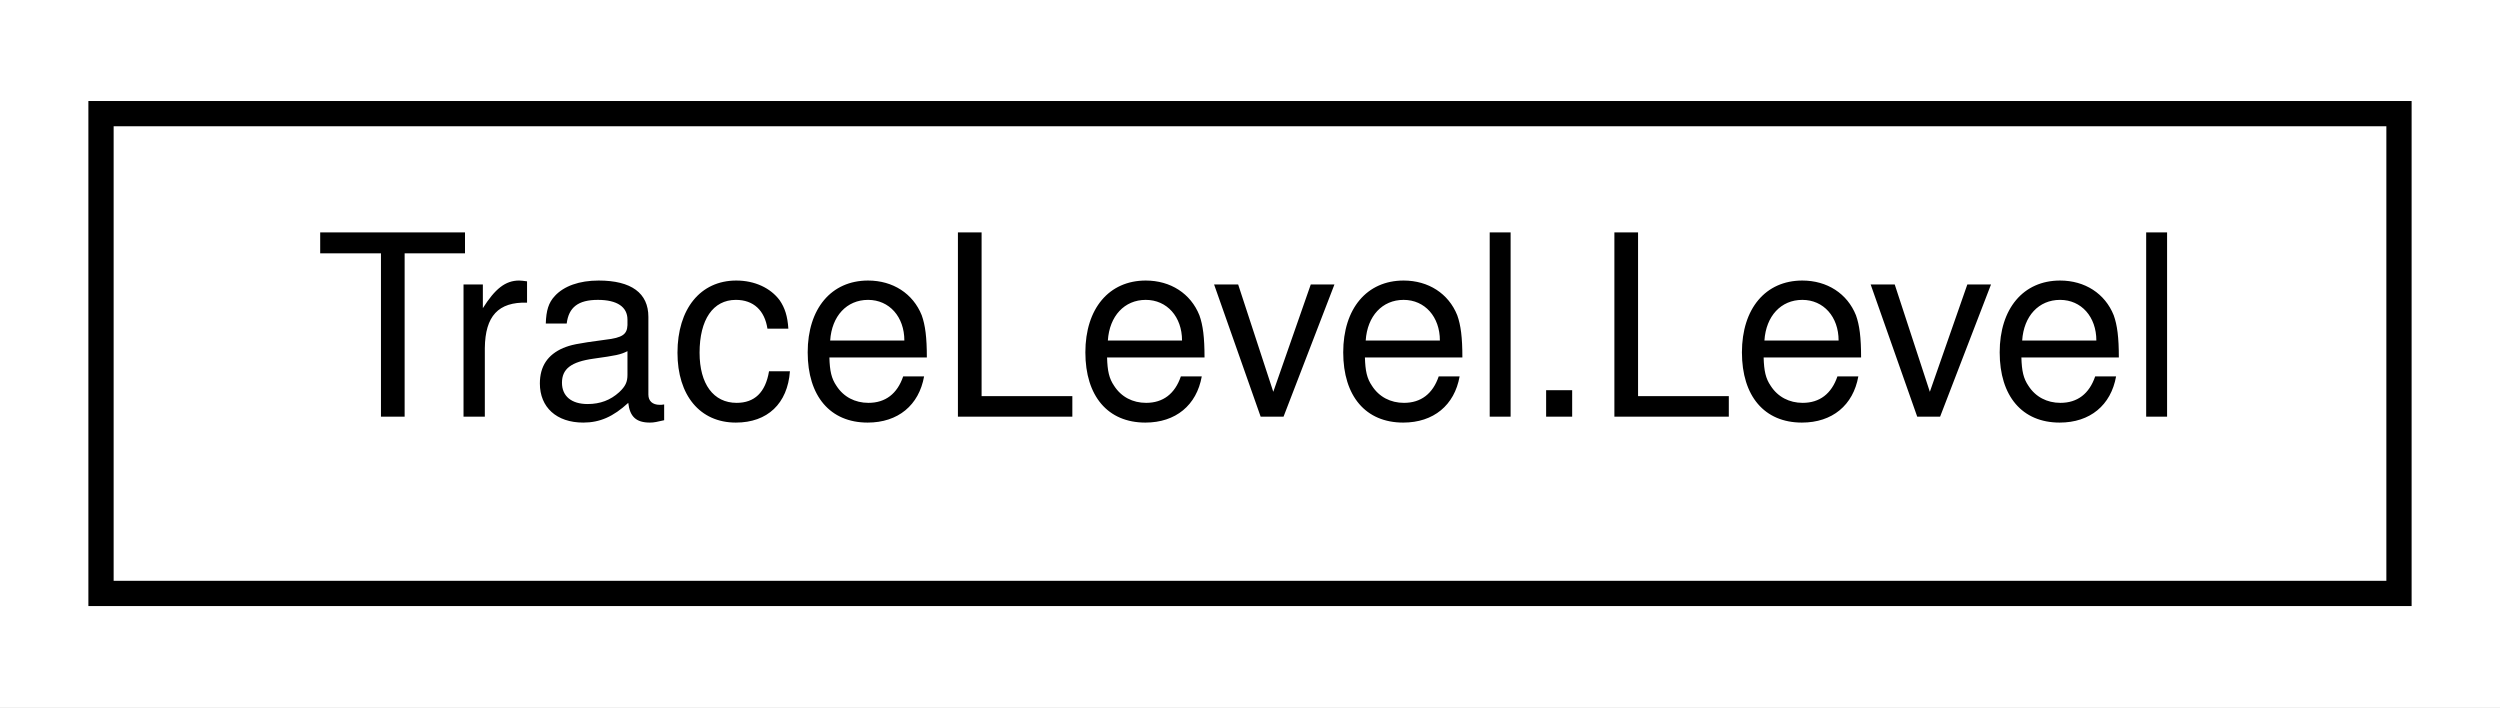
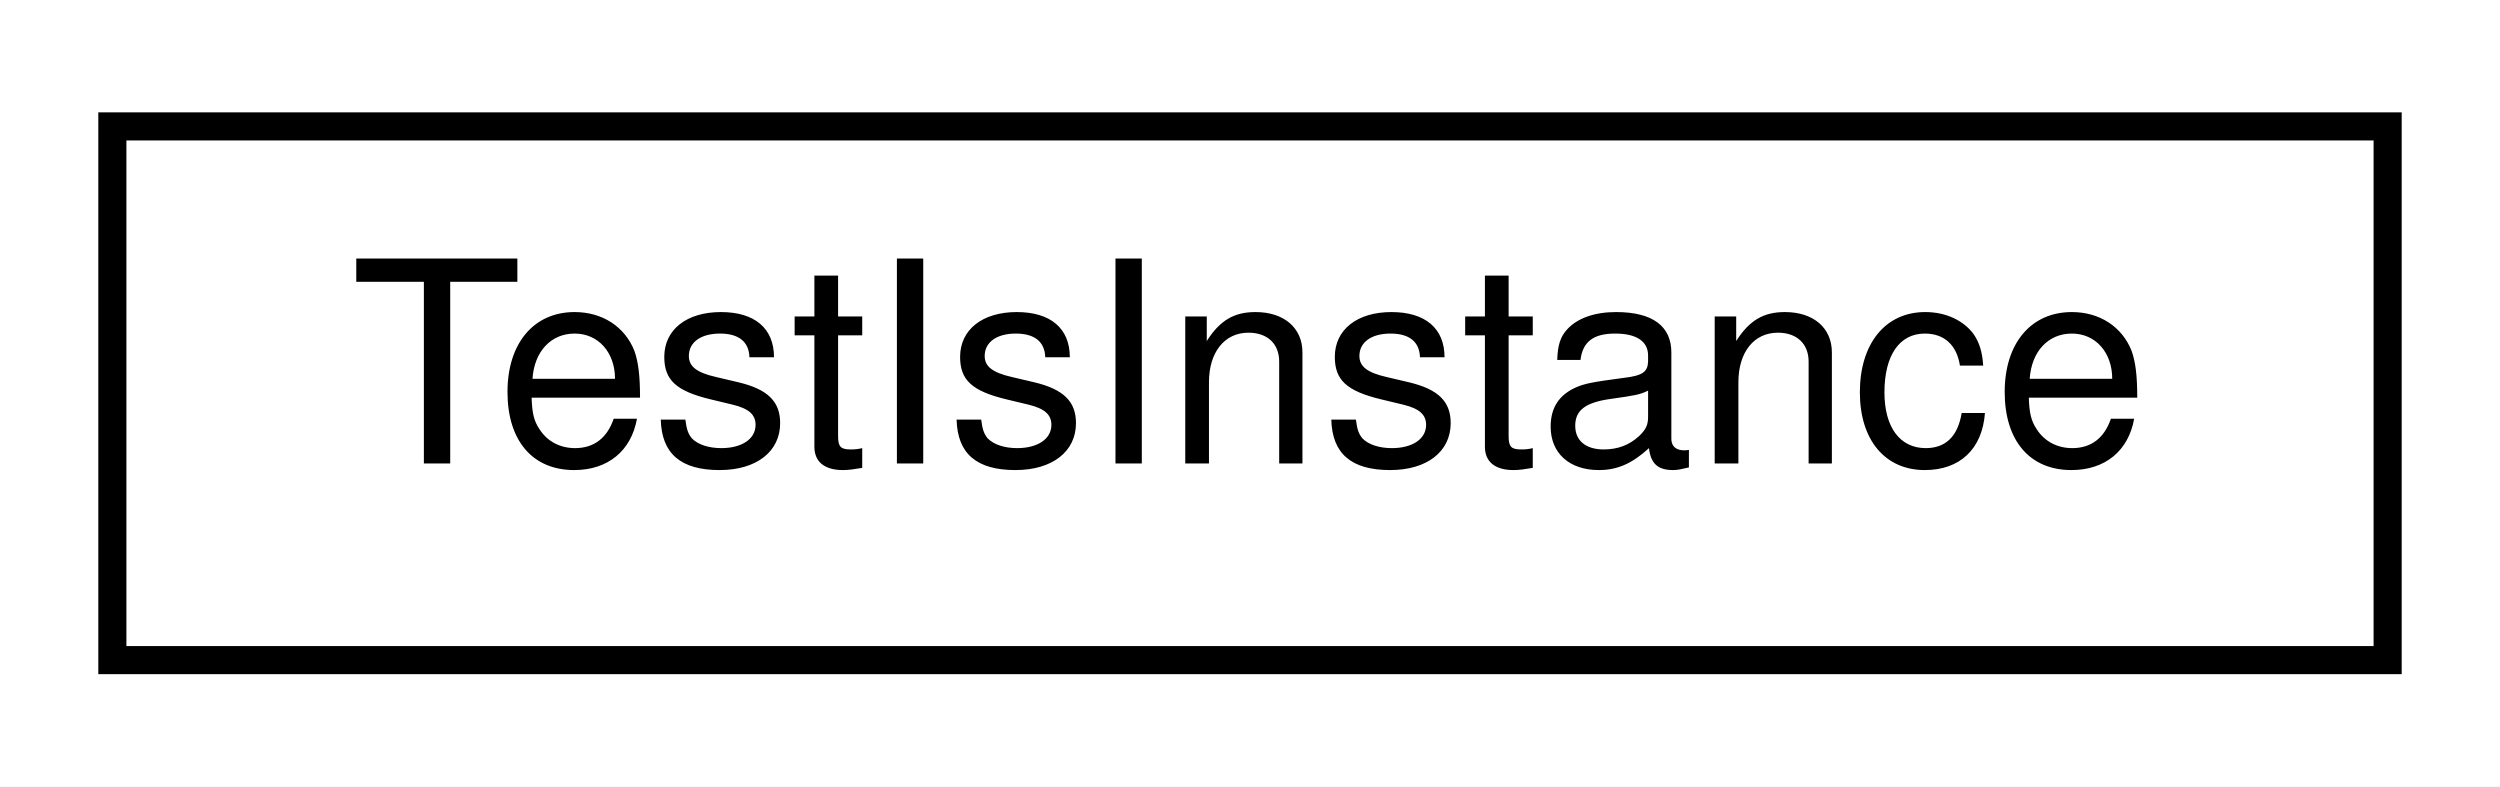
- <svg xmlns="http://www.w3.org/2000/svg" xmlns:xlink="http://www.w3.org/1999/xlink" width="99pt" height="28pt" viewBox="0.00 0.00 99.00 28.00">
+ <svg xmlns="http://www.w3.org/2000/svg" xmlns:xlink="http://www.w3.org/1999/xlink" width="89pt" height="28pt" viewBox="0.00 0.00 89.00 28.00">
  <g id="graph0" class="graph" transform="scale(1 1) rotate(0) translate(4 24)">
-     <polygon fill="white" stroke="transparent" points="-4,4 -4,-24 95,-24 95,4 -4,4" />
+     <polygon fill="white" stroke="transparent" points="-4,4 -4,-24 85,-24 85,4 -4,4" />
    <g id="node1" class="node">
      <g id="a_node1">
-         <a xlink:href="enumutil_1_1_trace_level_1_1_level.html" target="_top" xlink:title="ログ出力用のトレースレベルを表す列挙型。">
-           <polygon fill="white" stroke="black" points="0,-0.5 0,-19.5 91,-19.5 91,-0.5 0,-0.5" />
-           <text text-anchor="middle" x="45.5" y="-7.5" font-family="Helvetica,sans-Serif" font-size="10.00">TraceLevel.Level</text>
+         <a xlink:href="classtype_1_1_test_is_instance.html" target="_top" xlink:title="テストクラス">
+           <polygon fill="white" stroke="black" points="0,-0.5 0,-19.5 81,-19.5 81,-0.5 0,-0.5" />
+           <text text-anchor="middle" x="40.5" y="-7.5" font-family="Helvetica,sans-Serif" font-size="10.00">TestIsInstance</text>
        </a>
      </g>
    </g>
  </g>
</svg>
